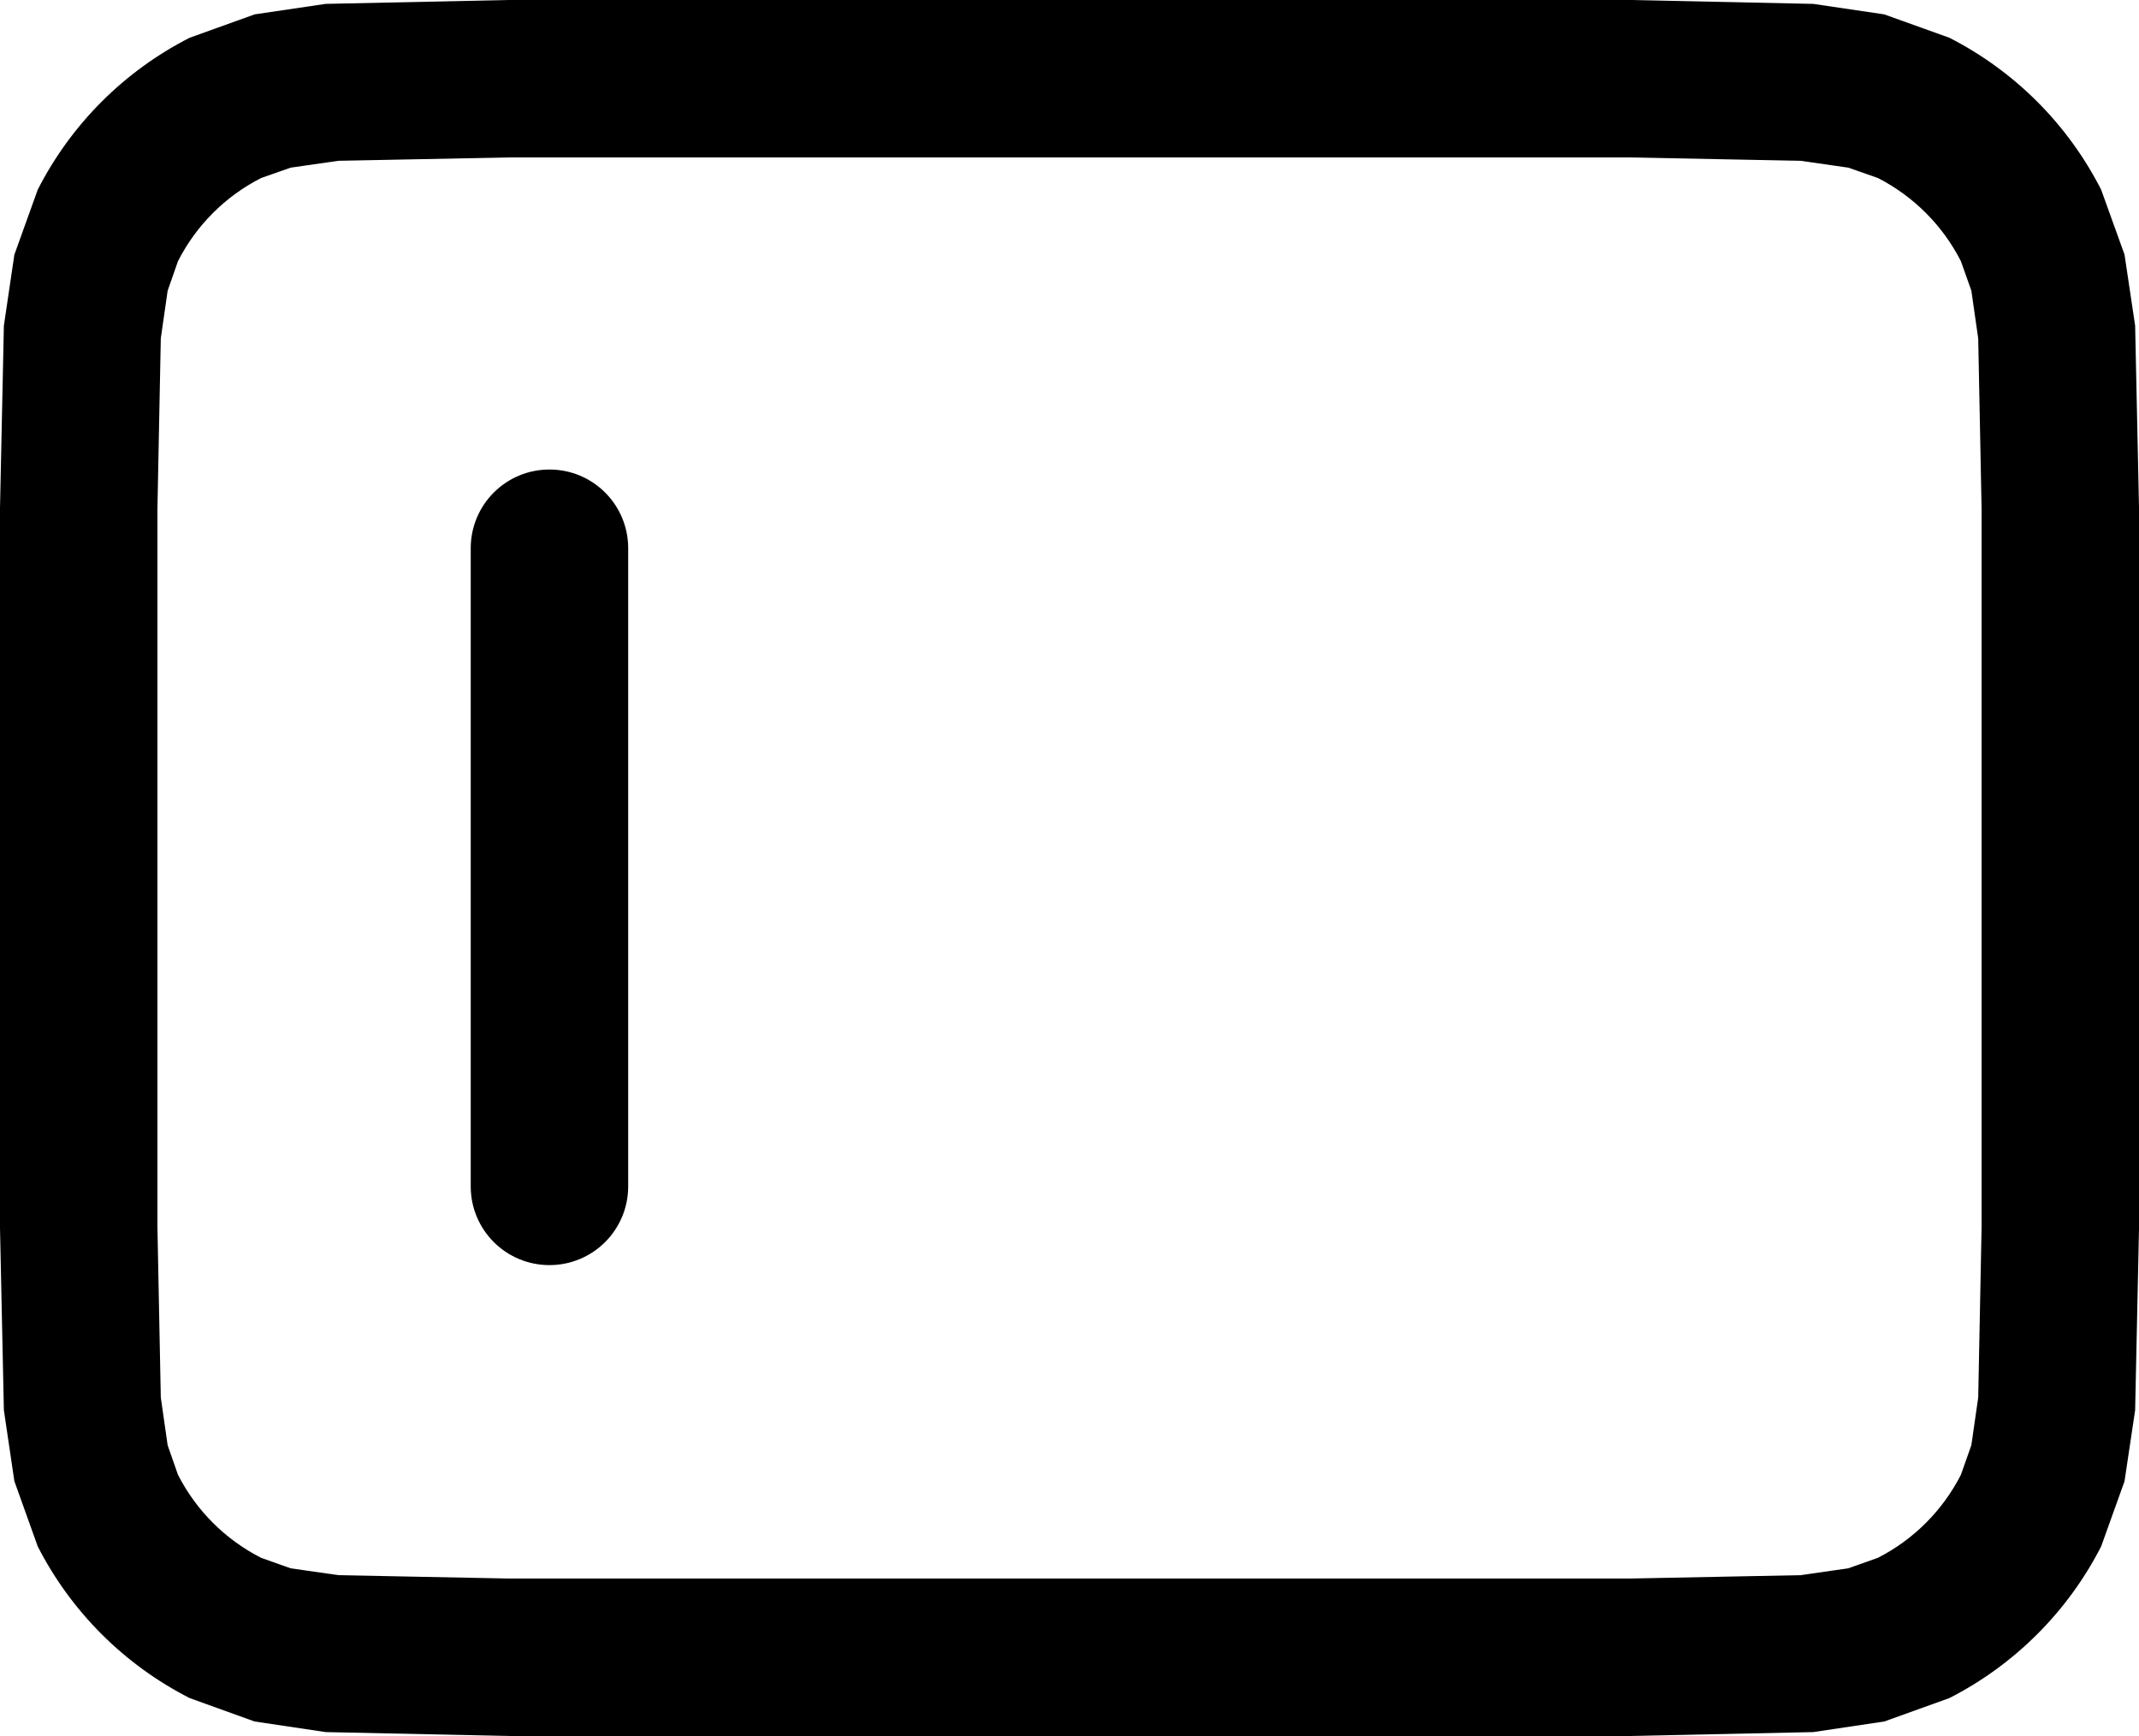
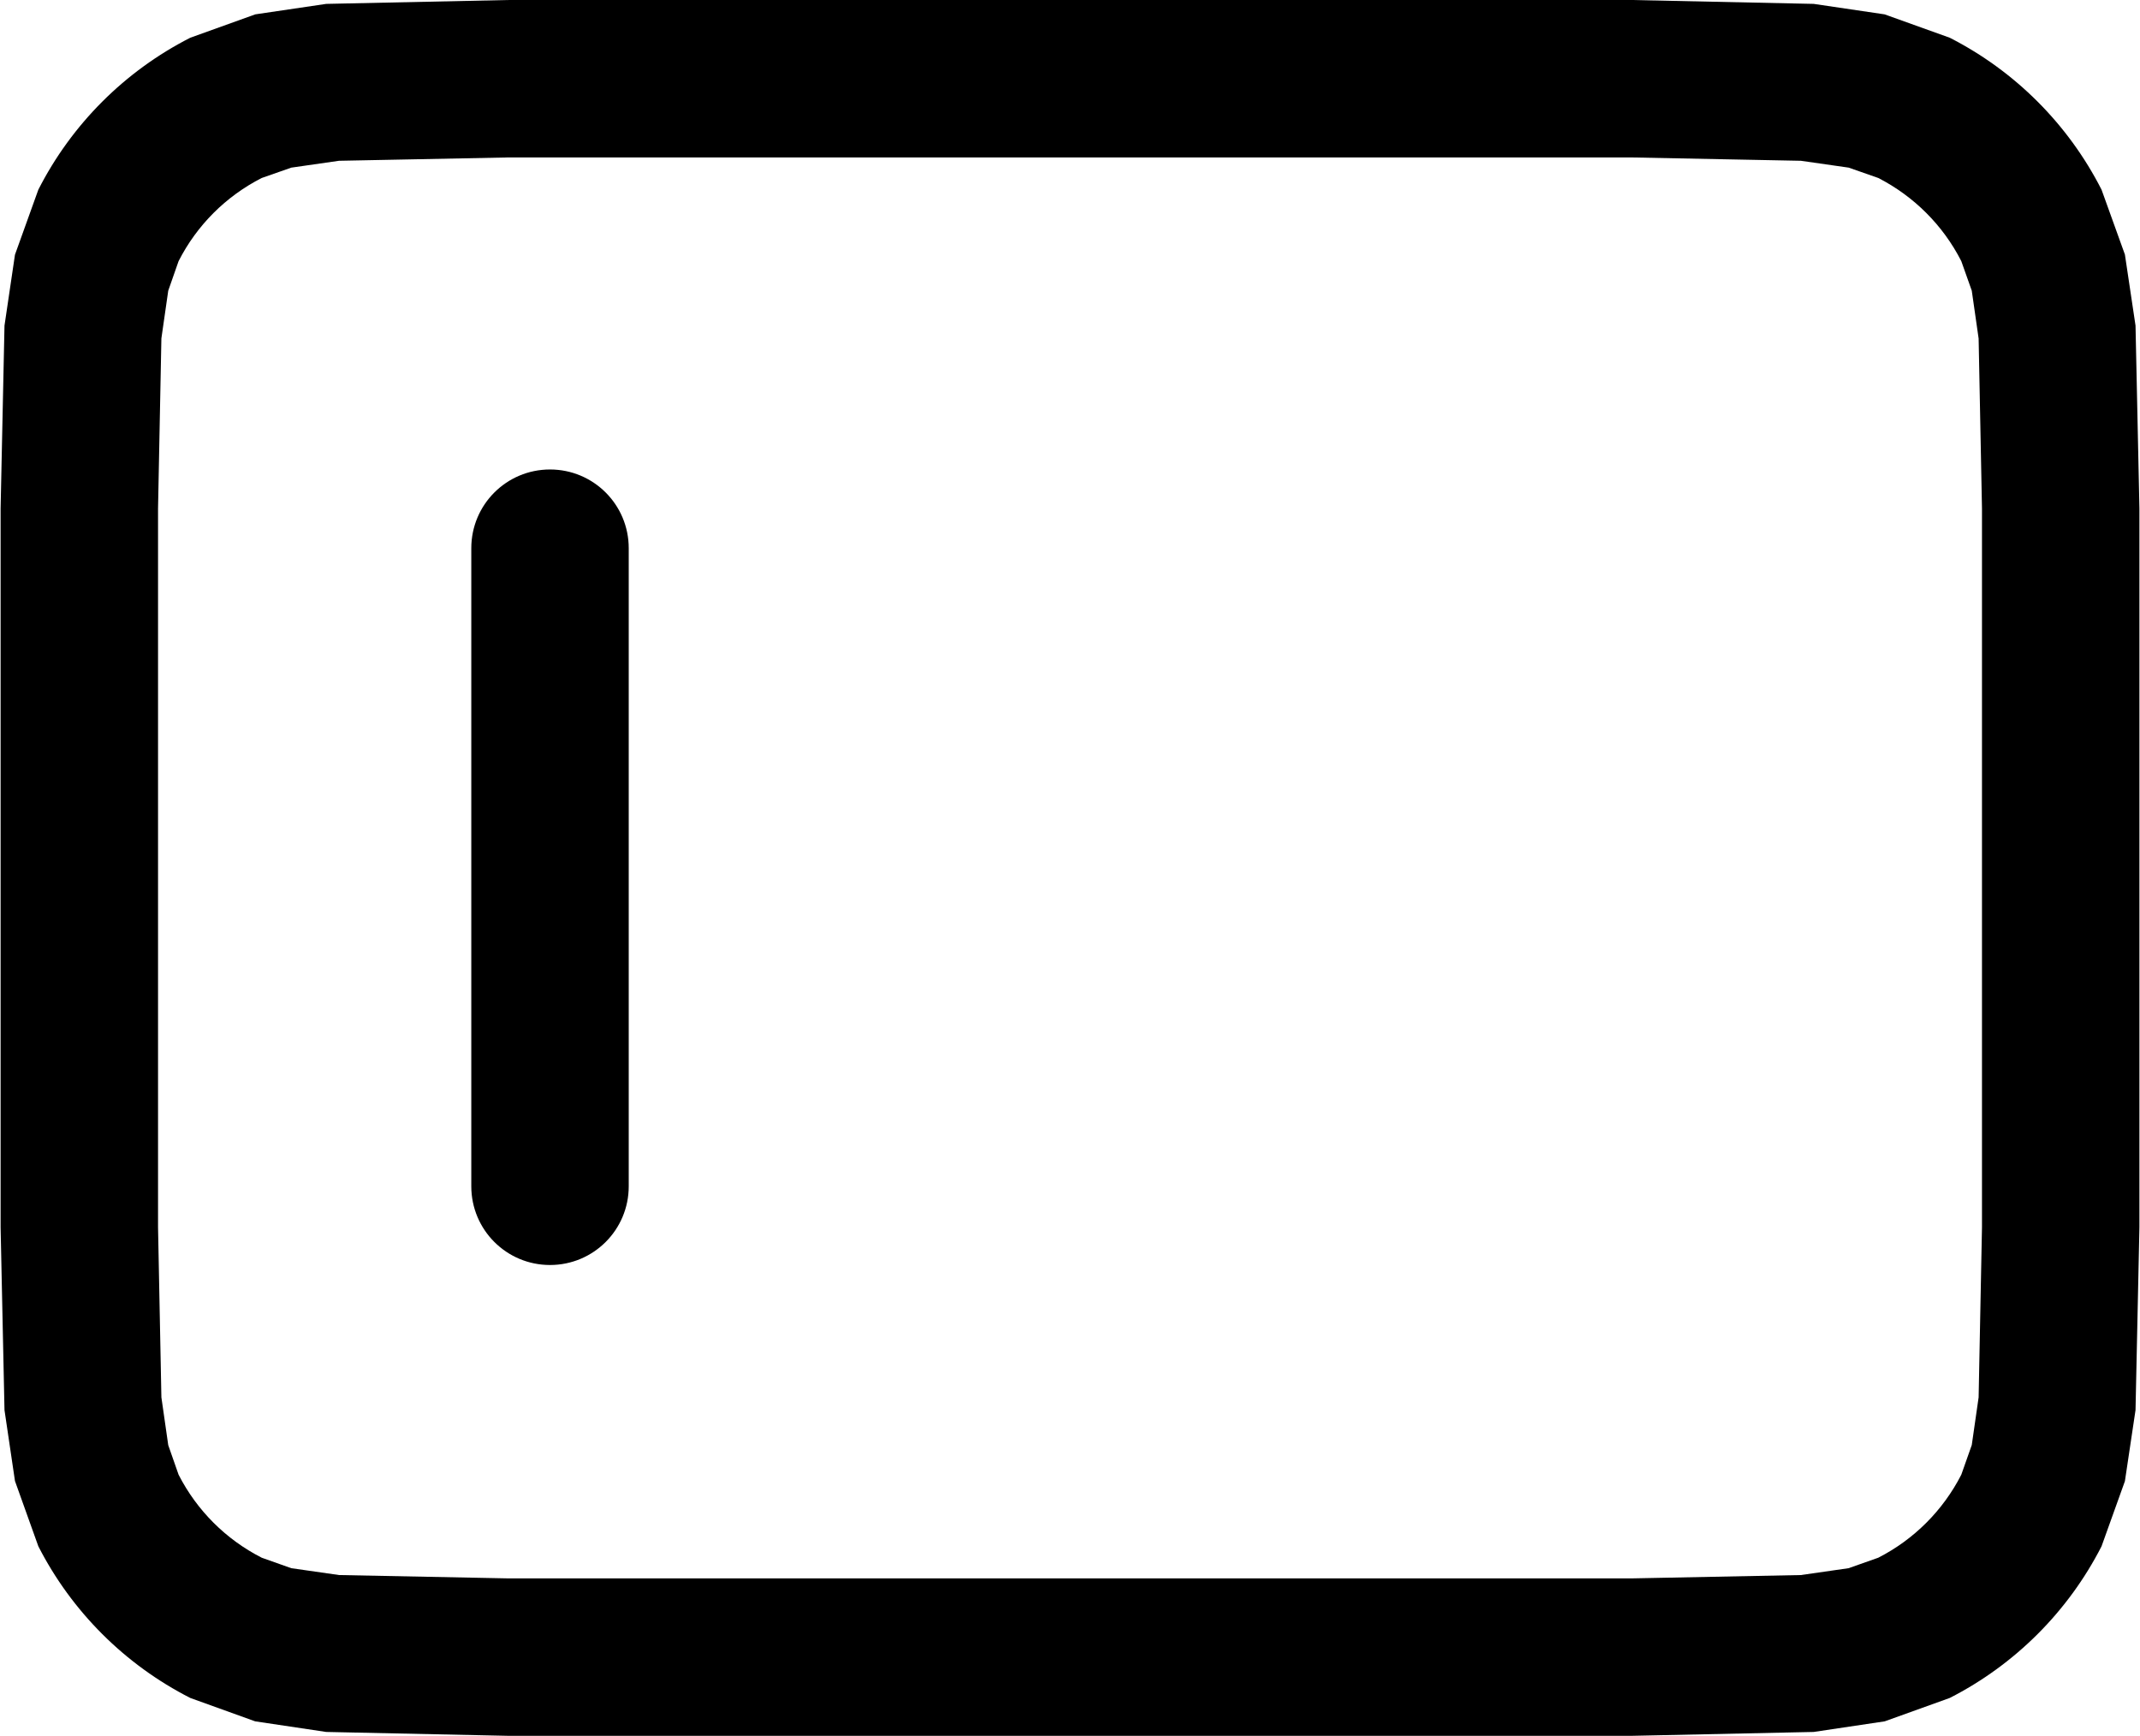
- <svg version="1.1" viewBox="0 0 12.716 10.32">
+ <svg version="1.1" width="18" height="14.6" viewBox="0 0 12.716 10.32">
  <g id="s" transform="matrix(0.79866 0 0 0.79866 -1.62855 -3.22587)">
    <path d="M14.175 4.039L5.825 4.039L4.463 4.068L3.935 4.146L3.451 4.32C2.964 4.568 2.568 4.964 2.32 5.451L2.146 5.935L2.068 6.463L2.039 7.825L2.039 13.175L2.068 14.536L2.146 15.064L2.32 15.55C2.568 16.035 2.964 16.431 3.451 16.679L3.934 16.853L4.463 16.932L5.825 16.961L14.175 16.961L15.536 16.932L16.065 16.853L16.549 16.679C17.035 16.431 17.431 16.035 17.679 15.55L17.853 15.065L17.932 14.536L17.961 13.175L17.961 7.825L17.932 6.463L17.853 5.934L17.679 5.451C17.431 4.964 17.035 4.568 16.549 4.32L16.064 4.146L15.536 4.068L14.175 4.039ZM14.175 5.211L15.441 5.236L15.797 5.287L16.017 5.364C16.282 5.5 16.499 5.716 16.635 5.983L16.713 6.203L16.764 6.559L16.789 7.825L16.789 13.175L16.764 14.441L16.713 14.796L16.635 15.017C16.499 15.283 16.283 15.499 16.017 15.635L15.796 15.713L15.441 15.764L14.175 15.789L5.825 15.789L4.559 15.764L4.203 15.713L3.983 15.635C3.716 15.499 3.5 15.283 3.364 15.017L3.287 14.797L3.236 14.441L3.211 13.175L3.211 7.825L3.236 6.558L3.287 6.203L3.364 5.983C3.5 5.716 3.716 5.5 3.983 5.364L4.203 5.287L4.558 5.236L5.825 5.211L14.175 5.211ZM5.543 8.12L5.543 12.87C5.543 13.194 5.805 13.456 6.129 13.456C6.453 13.456 6.715 13.194 6.715 12.87L6.715 8.12C6.715 7.796 6.453 7.534 6.129 7.534C5.805 7.534 5.543 7.796 5.543 8.12Z" />
  </g>
</svg>
